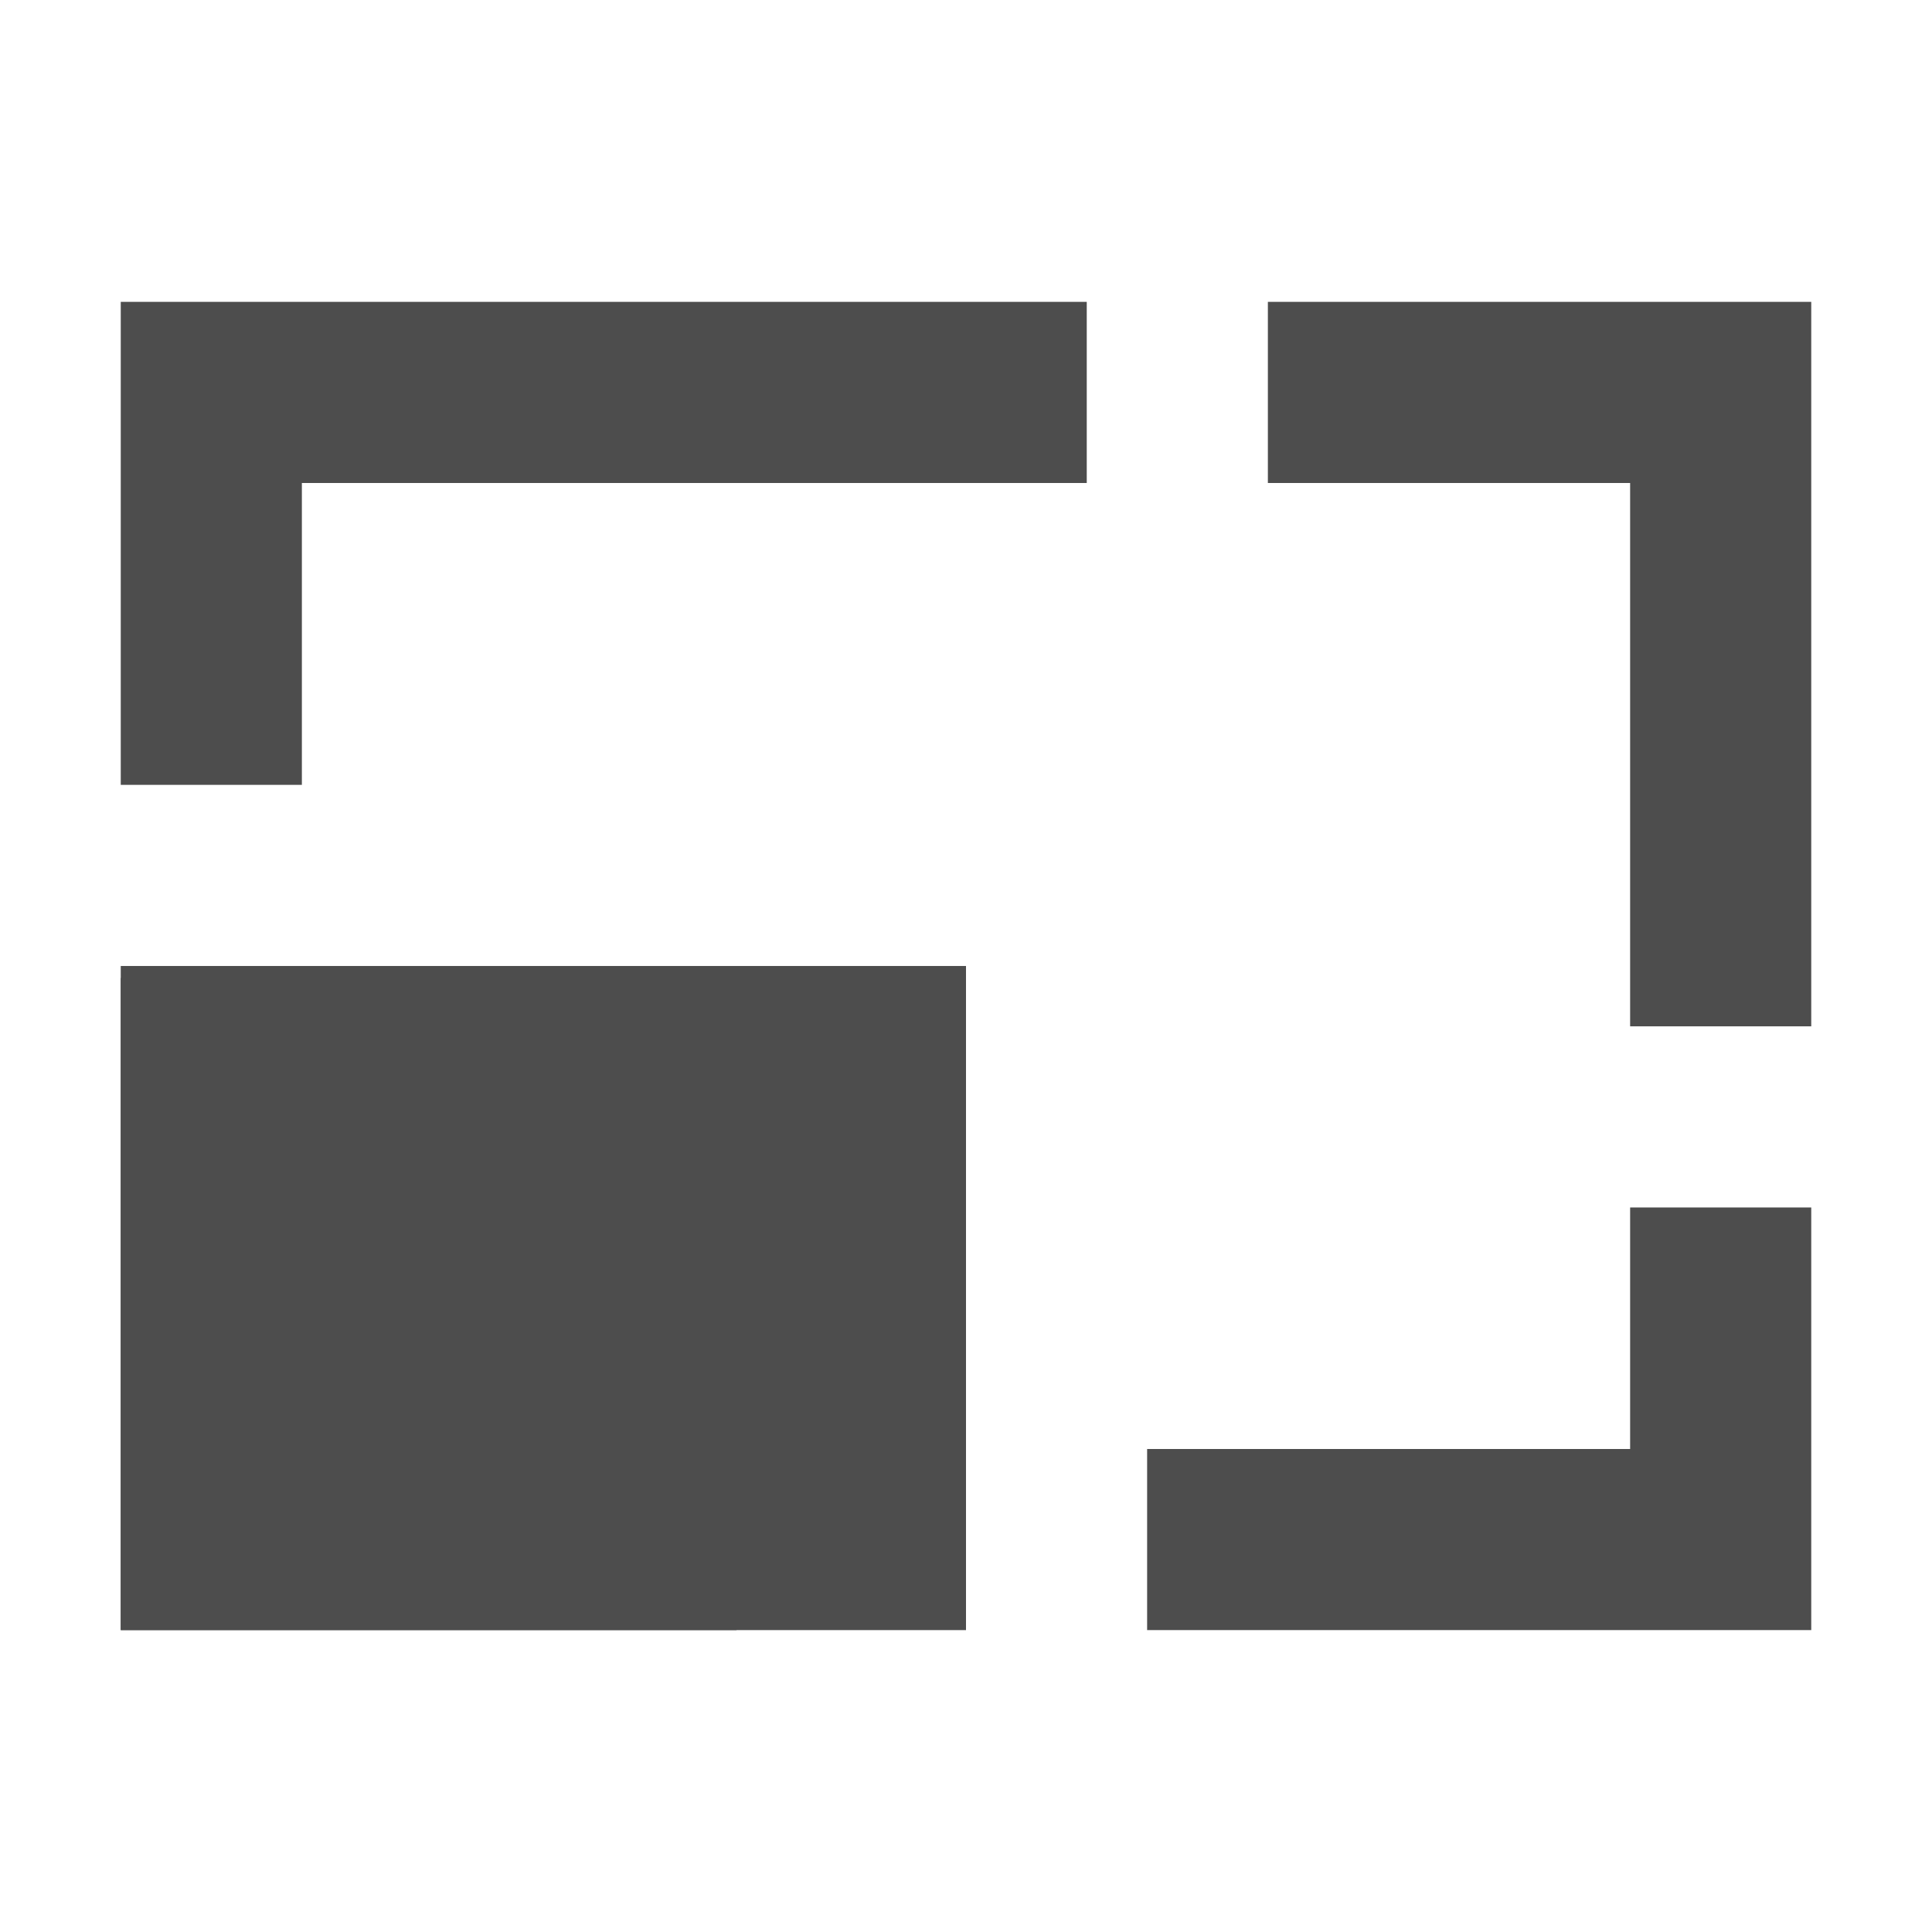
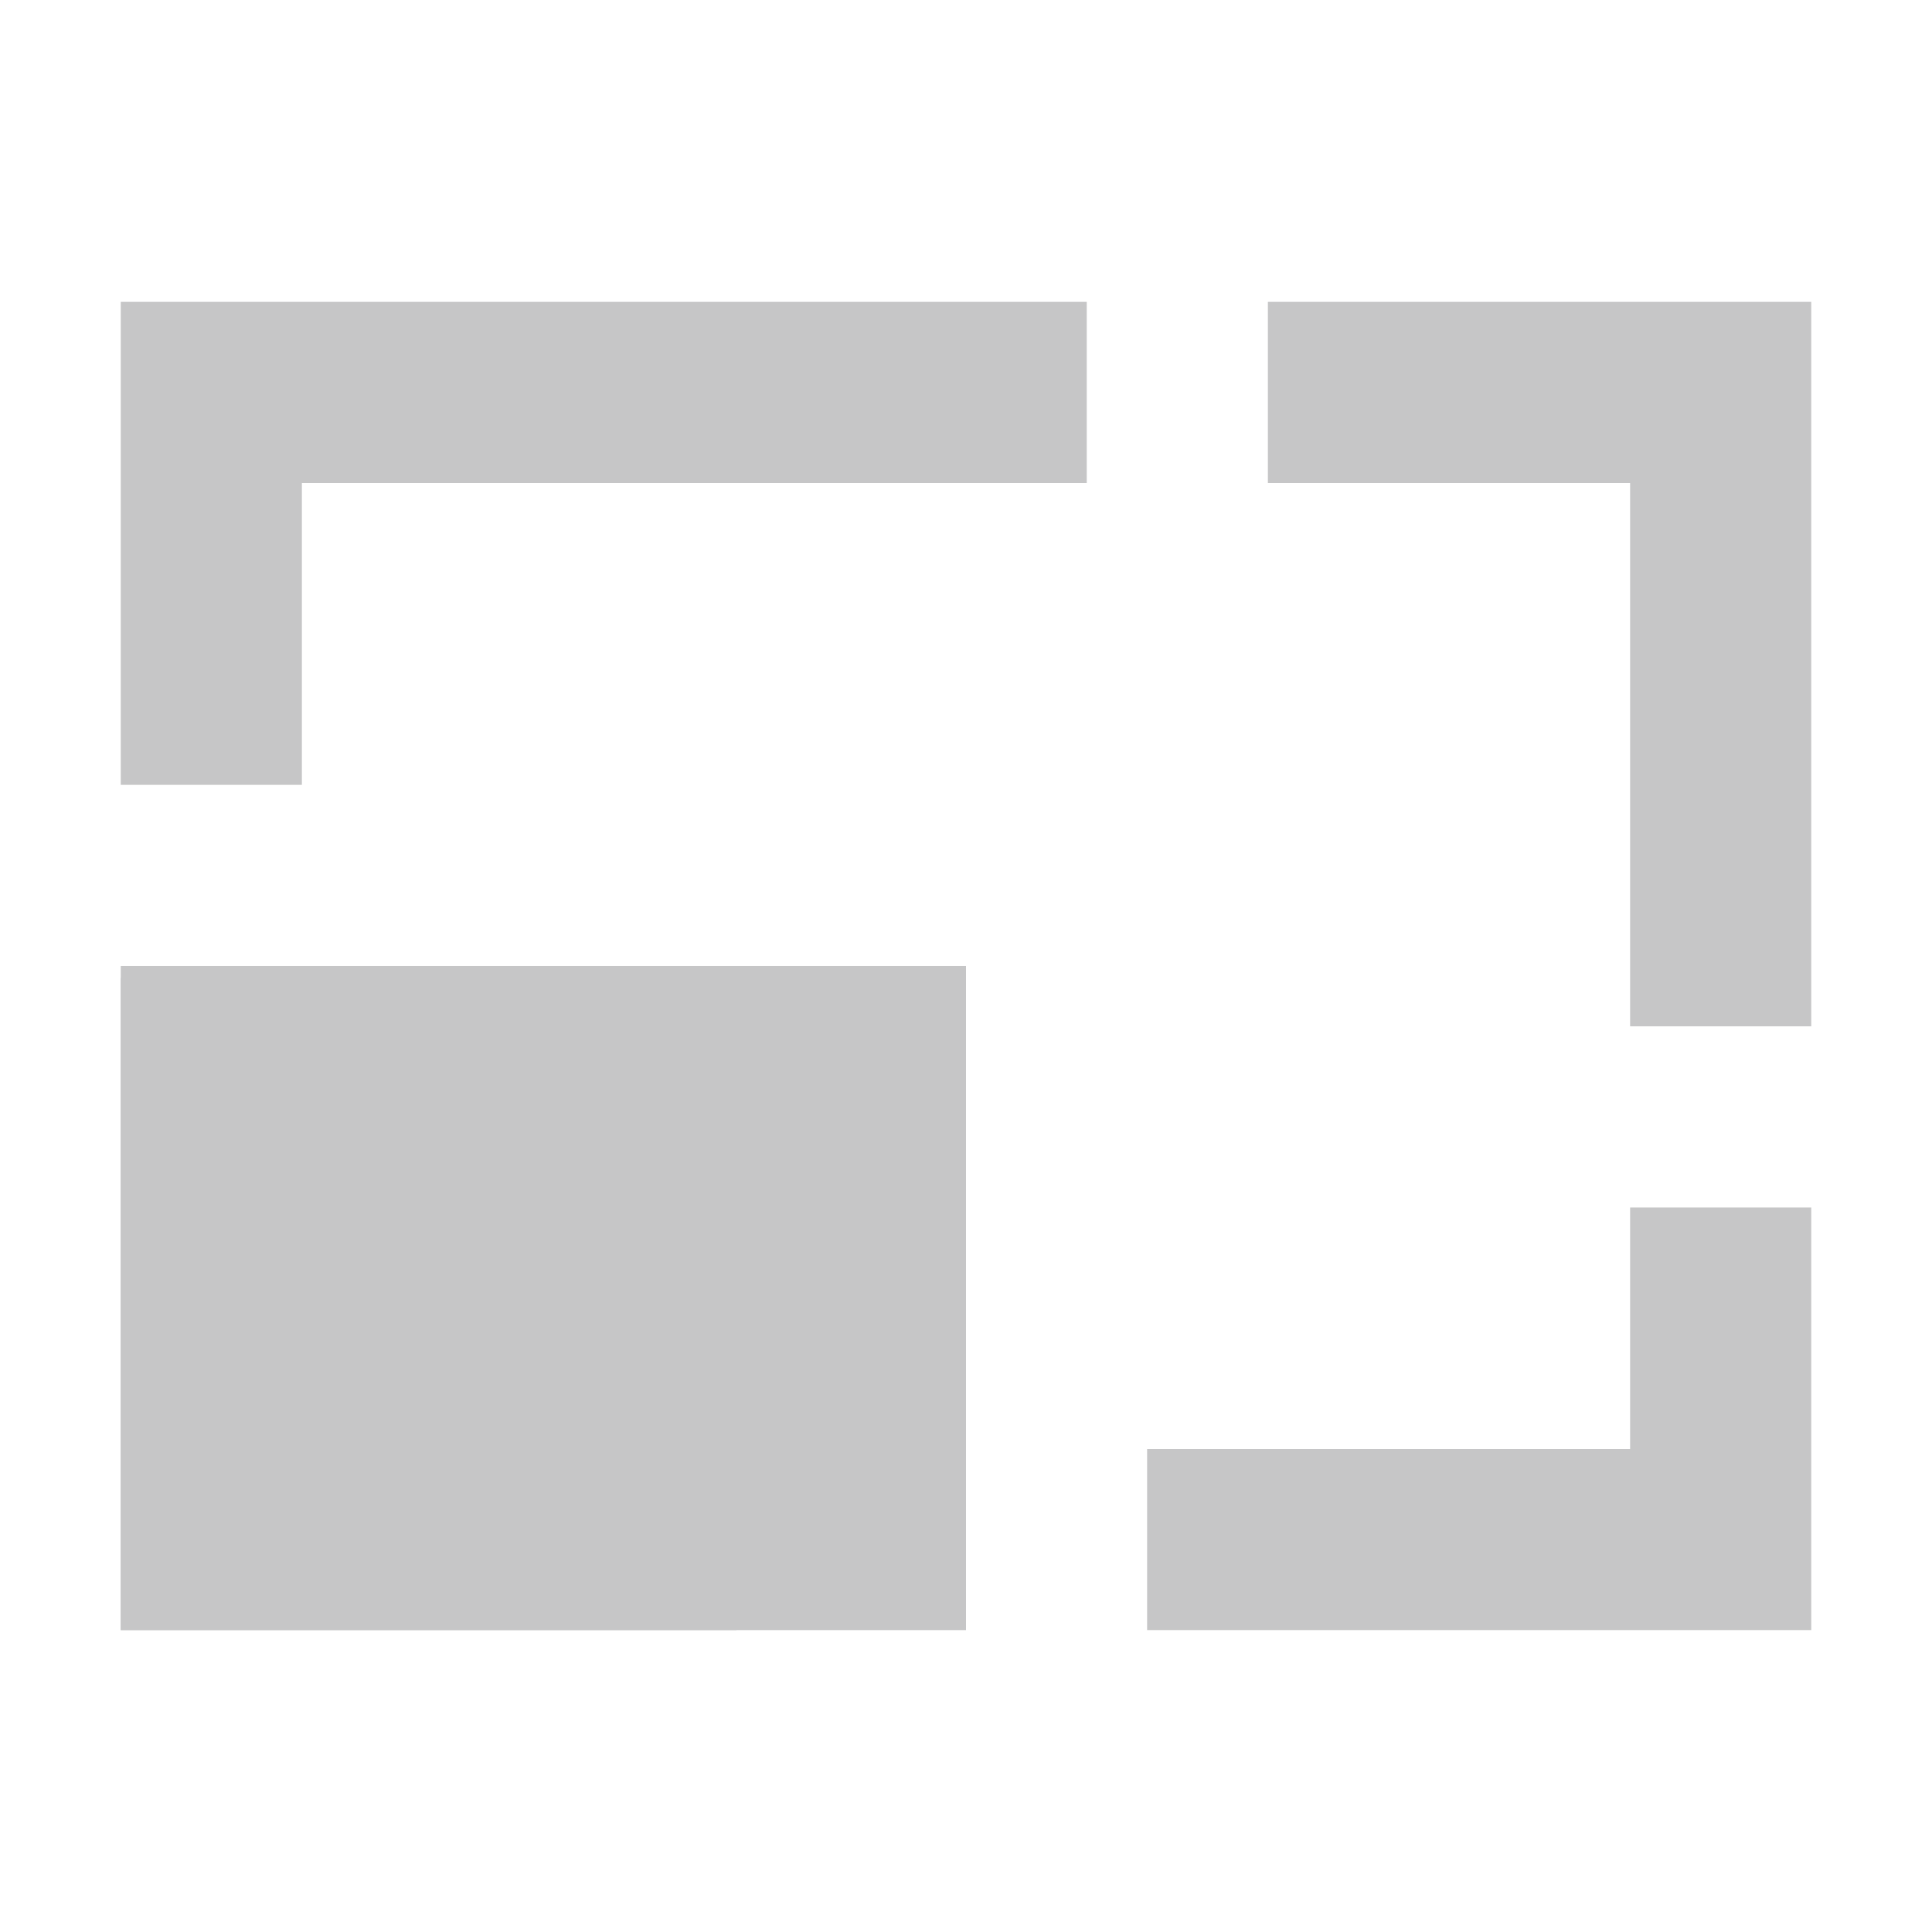
- <svg xmlns="http://www.w3.org/2000/svg" width="32" height="32" viewBox="0 0 32 32" version="1.1" id="svg8">
+ <svg xmlns="http://www.w3.org/2000/svg" id="svg8" version="1.1" viewBox="0 0 32 32" height="32" width="32">
  <defs id="defs2">
-     <marker orient="auto" refY="0.0" refX="0.0" id="Arrow1Lend" style="overflow:visible;">
-       <path id="path921" d="M 0.0,0.0 L 5.0,-5.0 L -12.5,0.0 L 5.0,5.0 L 0.0,0.0 z " style="fill-rule:evenodd;stroke:#000000;stroke-width:1.0pt;" transform="scale(0.8) rotate(180) translate(12.5,0)" />
+     <marker style="overflow:visible;" id="Arrow1Lend" refX="0.0" refY="0.0" orient="auto">
+       <path transform="scale(0.8) rotate(180) translate(12.5,0)" style="fill-rule:evenodd;stroke:#000000;stroke-width:1.0pt;" d="M 0.0,0.0 L 5.0,-5.0 L -12.5,0.0 L 5.0,5.0 L 0.0,0.0 z " id="path921" />
    </marker>
  </defs>
-   <g id="layer1" transform="translate(0,-288.5333)">
-     <path style="fill:#4d4d4d;stroke-width:0.782" d="m 44.888,290.524 -6.423,1.473 1.414,1.414 -4.243,4.243 2.121,2.121 L 42,295.533 l 1.414,1.414 z" id="rect26" />
-     <path style="fill:#4d4d4d;fill-opacity:1;stroke:none;stroke-width:3;stroke-miterlimit:4;stroke-dasharray:none;stroke-dashoffset:27.886;stroke-opacity:1" d="m 80,262.533 v 3 10 h 3 v -10 h 22 v 22 H 95 v 3 h 10 3 v -3 -25 z m 0,16 v 9 3 h 3 9 v -3 h -9 v -9 z" id="rect860" />
-     <path style="color:#000000;font-style:normal;font-variant:normal;font-weight:normal;font-stretch:normal;font-size:medium;line-height:normal;font-family:sans-serif;font-variant-ligatures:normal;font-variant-position:normal;font-variant-caps:normal;font-variant-numeric:normal;font-variant-alternates:normal;font-feature-settings:normal;text-indent:0;text-align:start;text-decoration:none;text-decoration-line:none;text-decoration-style:solid;text-decoration-color:#000000;letter-spacing:normal;word-spacing:normal;text-transform:none;writing-mode:lr-tb;direction:ltr;text-orientation:mixed;dominant-baseline:auto;baseline-shift:baseline;text-anchor:start;white-space:normal;shape-padding:0;clip-rule:nonzero;display:inline;overflow:visible;visibility:visible;opacity:1;isolation:auto;mix-blend-mode:normal;color-interpolation:sRGB;color-interpolation-filters:linearRGB;solid-color:#000000;solid-opacity:1;vector-effect:none;fill:#4d4d4d;fill-opacity:1;fill-rule:nonzero;stroke:none;stroke-width:3;stroke-linecap:butt;stroke-linejoin:miter;stroke-miterlimit:4;stroke-dasharray:18, 3;stroke-dashoffset:2.7;stroke-opacity:1;color-rendering:auto;image-rendering:auto;shape-rendering:auto;text-rendering:auto;enable-background:accumulate" d="m 2,293.533 v 1.5 6.5 h 3 v -5 l 13,1.2e-4 v -3 L 3.5,293.533 Z m 19,3 6,-1.2e-4 v 9 h 3 v -10.5 -1.5 h -1.5 l -7.5,1.2e-4 z M 2,314.033 v 1.5 h 1.5 8.699 v -3 H 5 v -7.801 H 2 Z m 25,-1.5 -8,1.2e-4 v 3 l 9.5,-1.2e-4 H 30 v -1.5 -5.5 h -3 z" id="rect1188" />
-     <rect style="fill:#4d4d4d;stroke-width:1.128" id="rect24" width="14" height="11" x="2" y="304.533" />
+   <g transform="translate(0,-288.5333)" id="layer1">
+     <path id="rect26" d="m 44.888,290.524 -6.423,1.473 1.414,1.414 -4.243,4.243 2.121,2.121 L 42,295.533 l 1.414,1.414 z" style="fill:#4d4d4d;stroke-width:0.782" />
+     <path id="rect860" d="m 80,262.533 v 3 10 h 3 v -10 h 22 v 22 H 95 v 3 h 10 3 v -3 -25 z m 0,16 v 9 3 h 3 9 v -3 h -9 v -9 z" style="fill:#4d4d4d;fill-opacity:1;stroke:none;stroke-width:3;stroke-miterlimit:4;stroke-dasharray:none;stroke-dashoffset:27.886;stroke-opacity:1" />
+     <path id="rect1188" d="m 2,293.533 v 1.5 6.5 h 3 v -5 l 13,1.2e-4 v -3 L 3.5,293.533 Z m 19,3 6,-1.2e-4 v 9 h 3 v -10.5 -1.5 h -1.5 l -7.5,1.2e-4 z M 2,314.033 v 1.5 h 1.5 8.699 v -3 H 5 v -7.801 H 2 Z m 25,-1.5 -8,1.2e-4 v 3 l 9.5,-1.2e-4 H 30 v -1.5 -5.5 h -3 z" style="color:#000000;font-style:normal;font-variant:normal;font-weight:normal;font-stretch:normal;font-size:medium;line-height:normal;font-family:sans-serif;font-variant-ligatures:normal;font-variant-position:normal;font-variant-caps:normal;font-variant-numeric:normal;font-variant-alternates:normal;font-feature-settings:normal;text-indent:0;text-align:start;text-decoration:none;text-decoration-line:none;text-decoration-style:solid;text-decoration-color:#000000;letter-spacing:normal;word-spacing:normal;text-transform:none;writing-mode:lr-tb;direction:ltr;text-orientation:mixed;dominant-baseline:auto;baseline-shift:baseline;text-anchor:start;white-space:normal;shape-padding:0;clip-rule:nonzero;display:inline;overflow:visible;visibility:visible;opacity:1;isolation:auto;mix-blend-mode:normal;color-interpolation:sRGB;color-interpolation-filters:linearRGB;solid-color:#000000;solid-opacity:1;vector-effect:none;fill:#c6c6c7;fill-opacity:1;fill-rule:nonzero;stroke:none;stroke-width:3;stroke-linecap:butt;stroke-linejoin:miter;stroke-miterlimit:4;stroke-dasharray:18, 3;stroke-dashoffset:2.7;stroke-opacity:1;color-rendering:auto;image-rendering:auto;shape-rendering:auto;text-rendering:auto;enable-background:accumulate" />
+     <rect y="304.533" x="2" height="11" width="14" id="rect24" style="fill:#c6c6c7;stroke-width:1.128;fill-opacity:1" />
  </g>
</svg>
